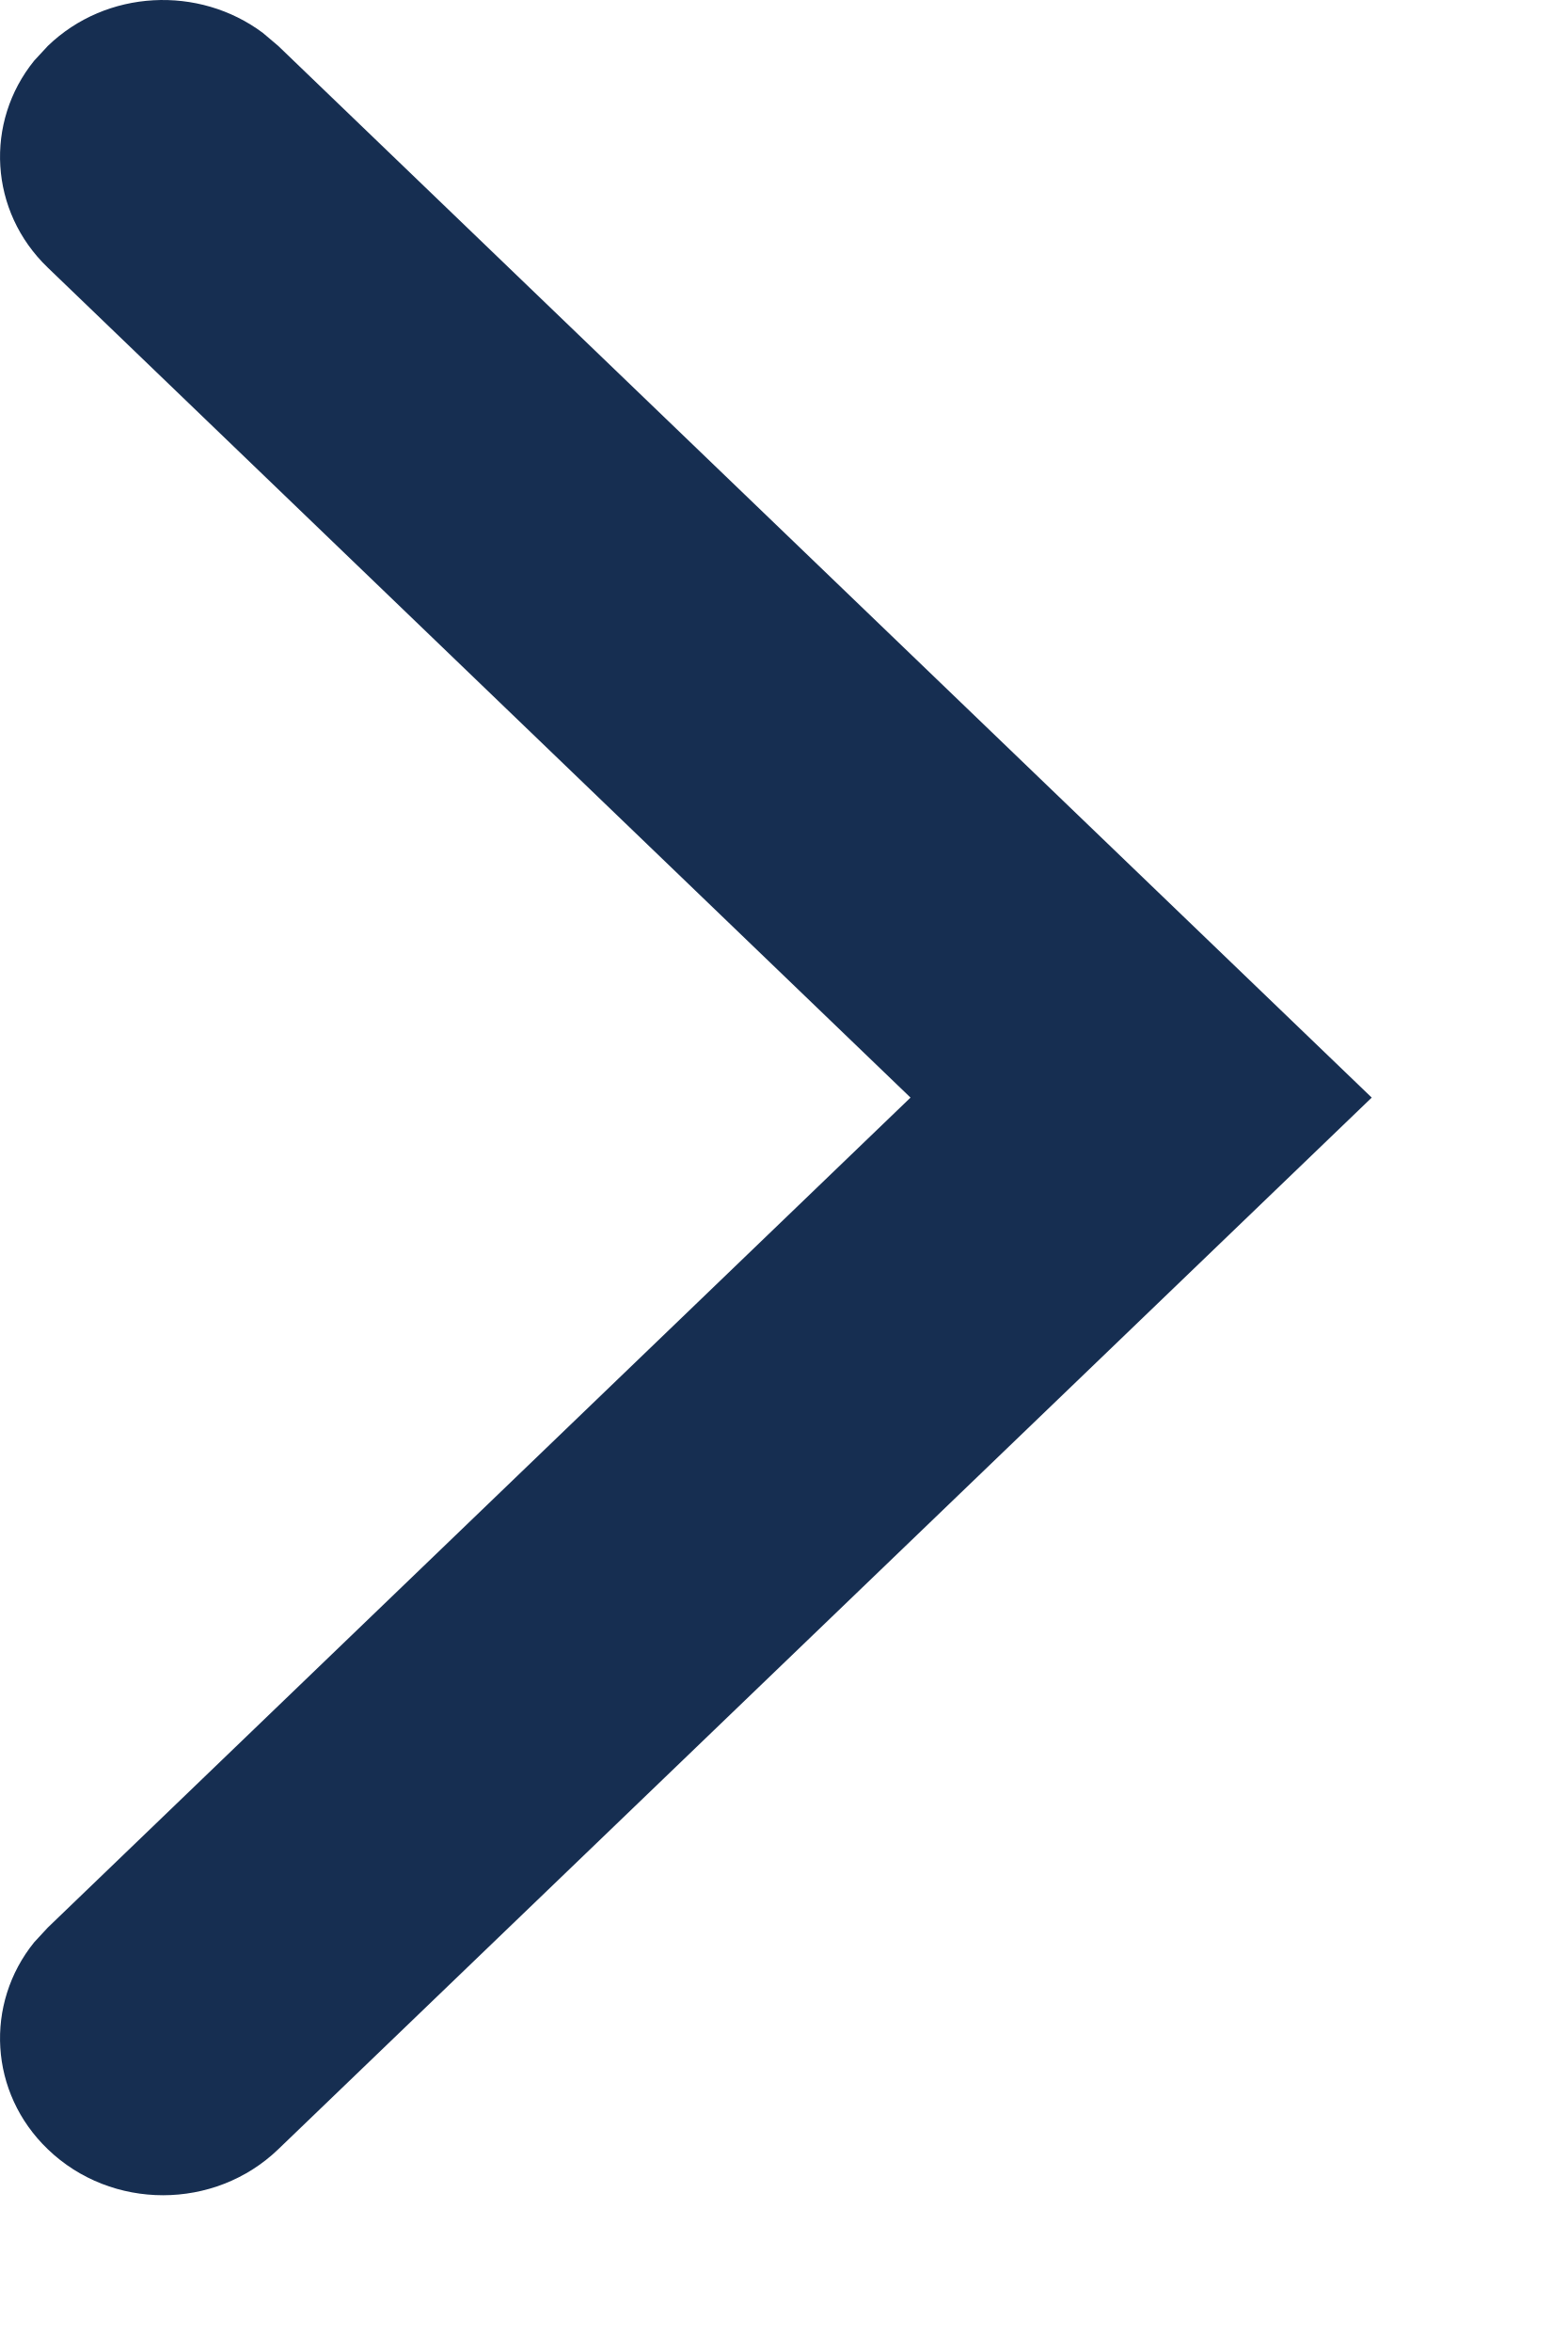
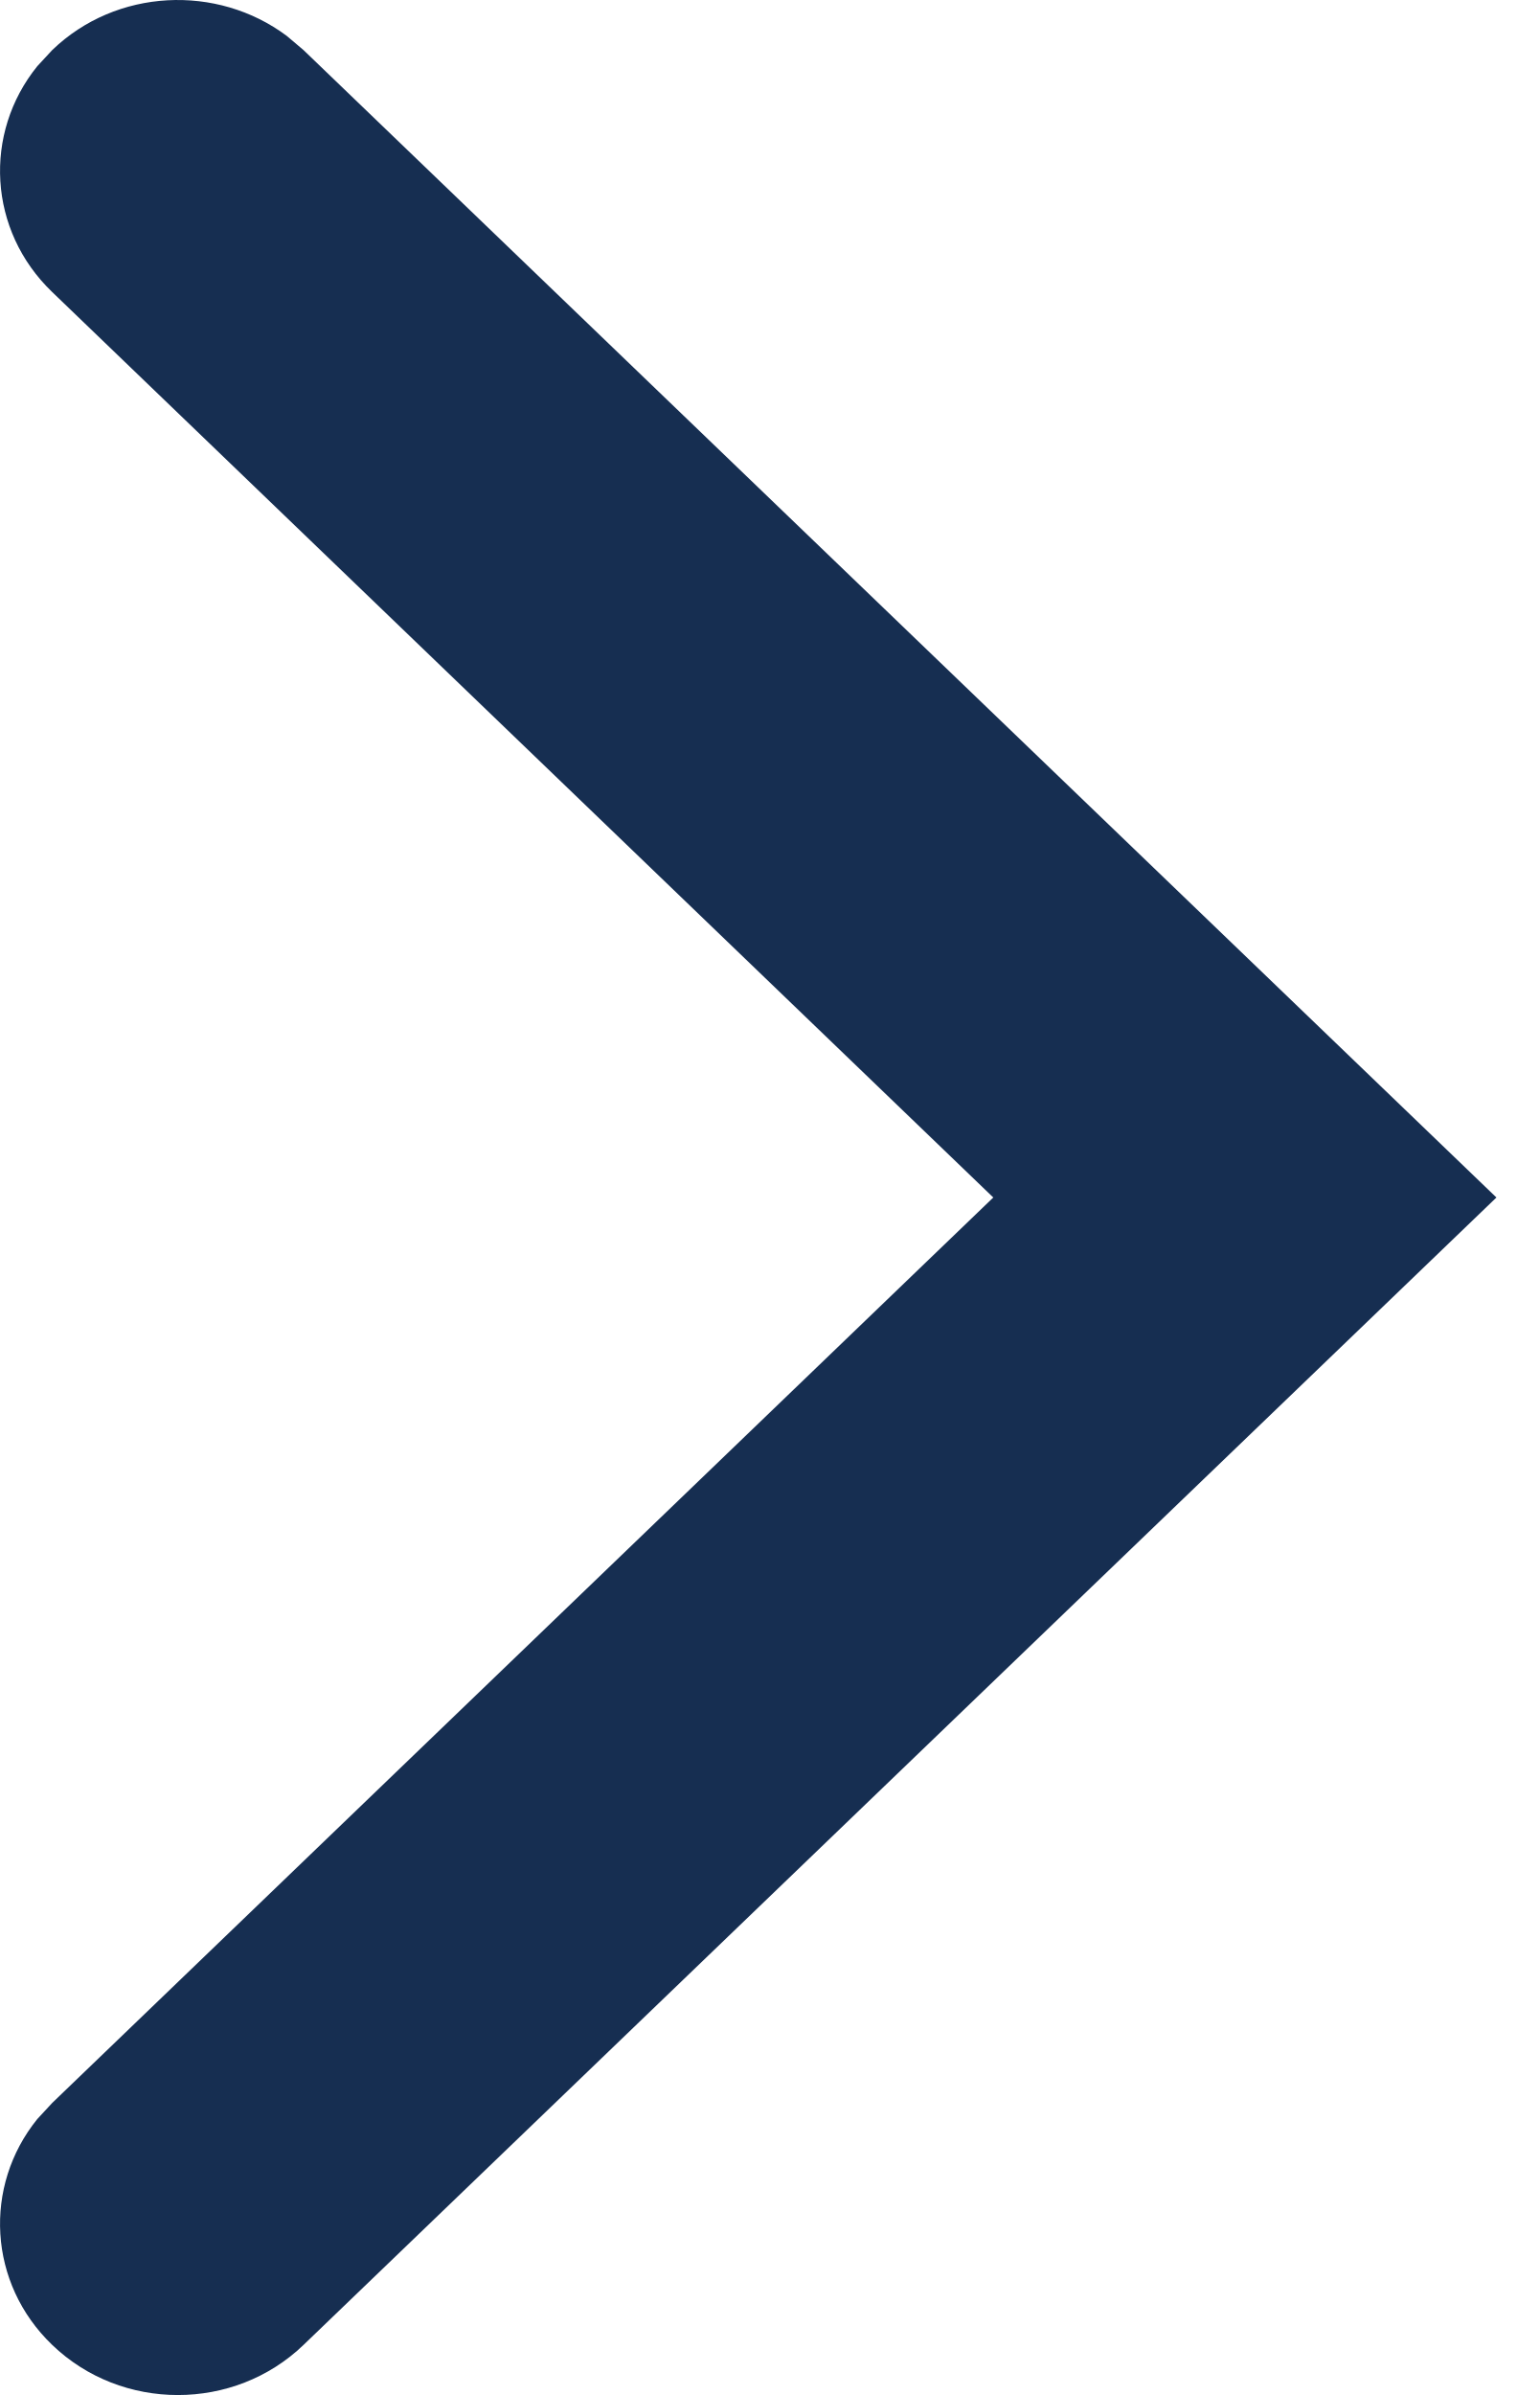
- <svg xmlns="http://www.w3.org/2000/svg" width="10px" height="15px" viewBox="0 0 10 15" version="1.1">
+ <svg xmlns="http://www.w3.org/2000/svg" width="9px" height="14px" viewBox="0 0 9 14" version="1.1">
  <g id="CRT---Key-Pages" stroke="none" stroke-width="1" fill="none" fill-rule="evenodd">
    <g id="Artboard" transform="translate(-252, -48)">
      <g id="ic_chevron-right" transform="translate(246, 45)">
        <rect id="Rectangle-Copy-9" transform="translate(10, 10) rotate(-90) translate(-10, -10) " x="0" y="0" width="20" height="20" />
        <path d="M3.668,5.93 C4.028,5.555 4.596,5.526 4.988,5.843 L5.082,5.93 L10.375,11.433 L15.668,5.93 C16.028,5.555 16.596,5.526 16.988,5.843 L17.082,5.93 C17.443,6.304 17.47,6.894 17.165,7.302 L17.082,7.4 L10.375,14.375 L3.668,7.4 C3.277,6.994 3.277,6.336 3.668,5.93 Z" id="Path-3-Copy-14" fill="#162E51" fill-rule="nonzero" transform="translate(10.375, 10) rotate(-90) translate(-10.375, -10) " />
      </g>
    </g>
  </g>
</svg>
